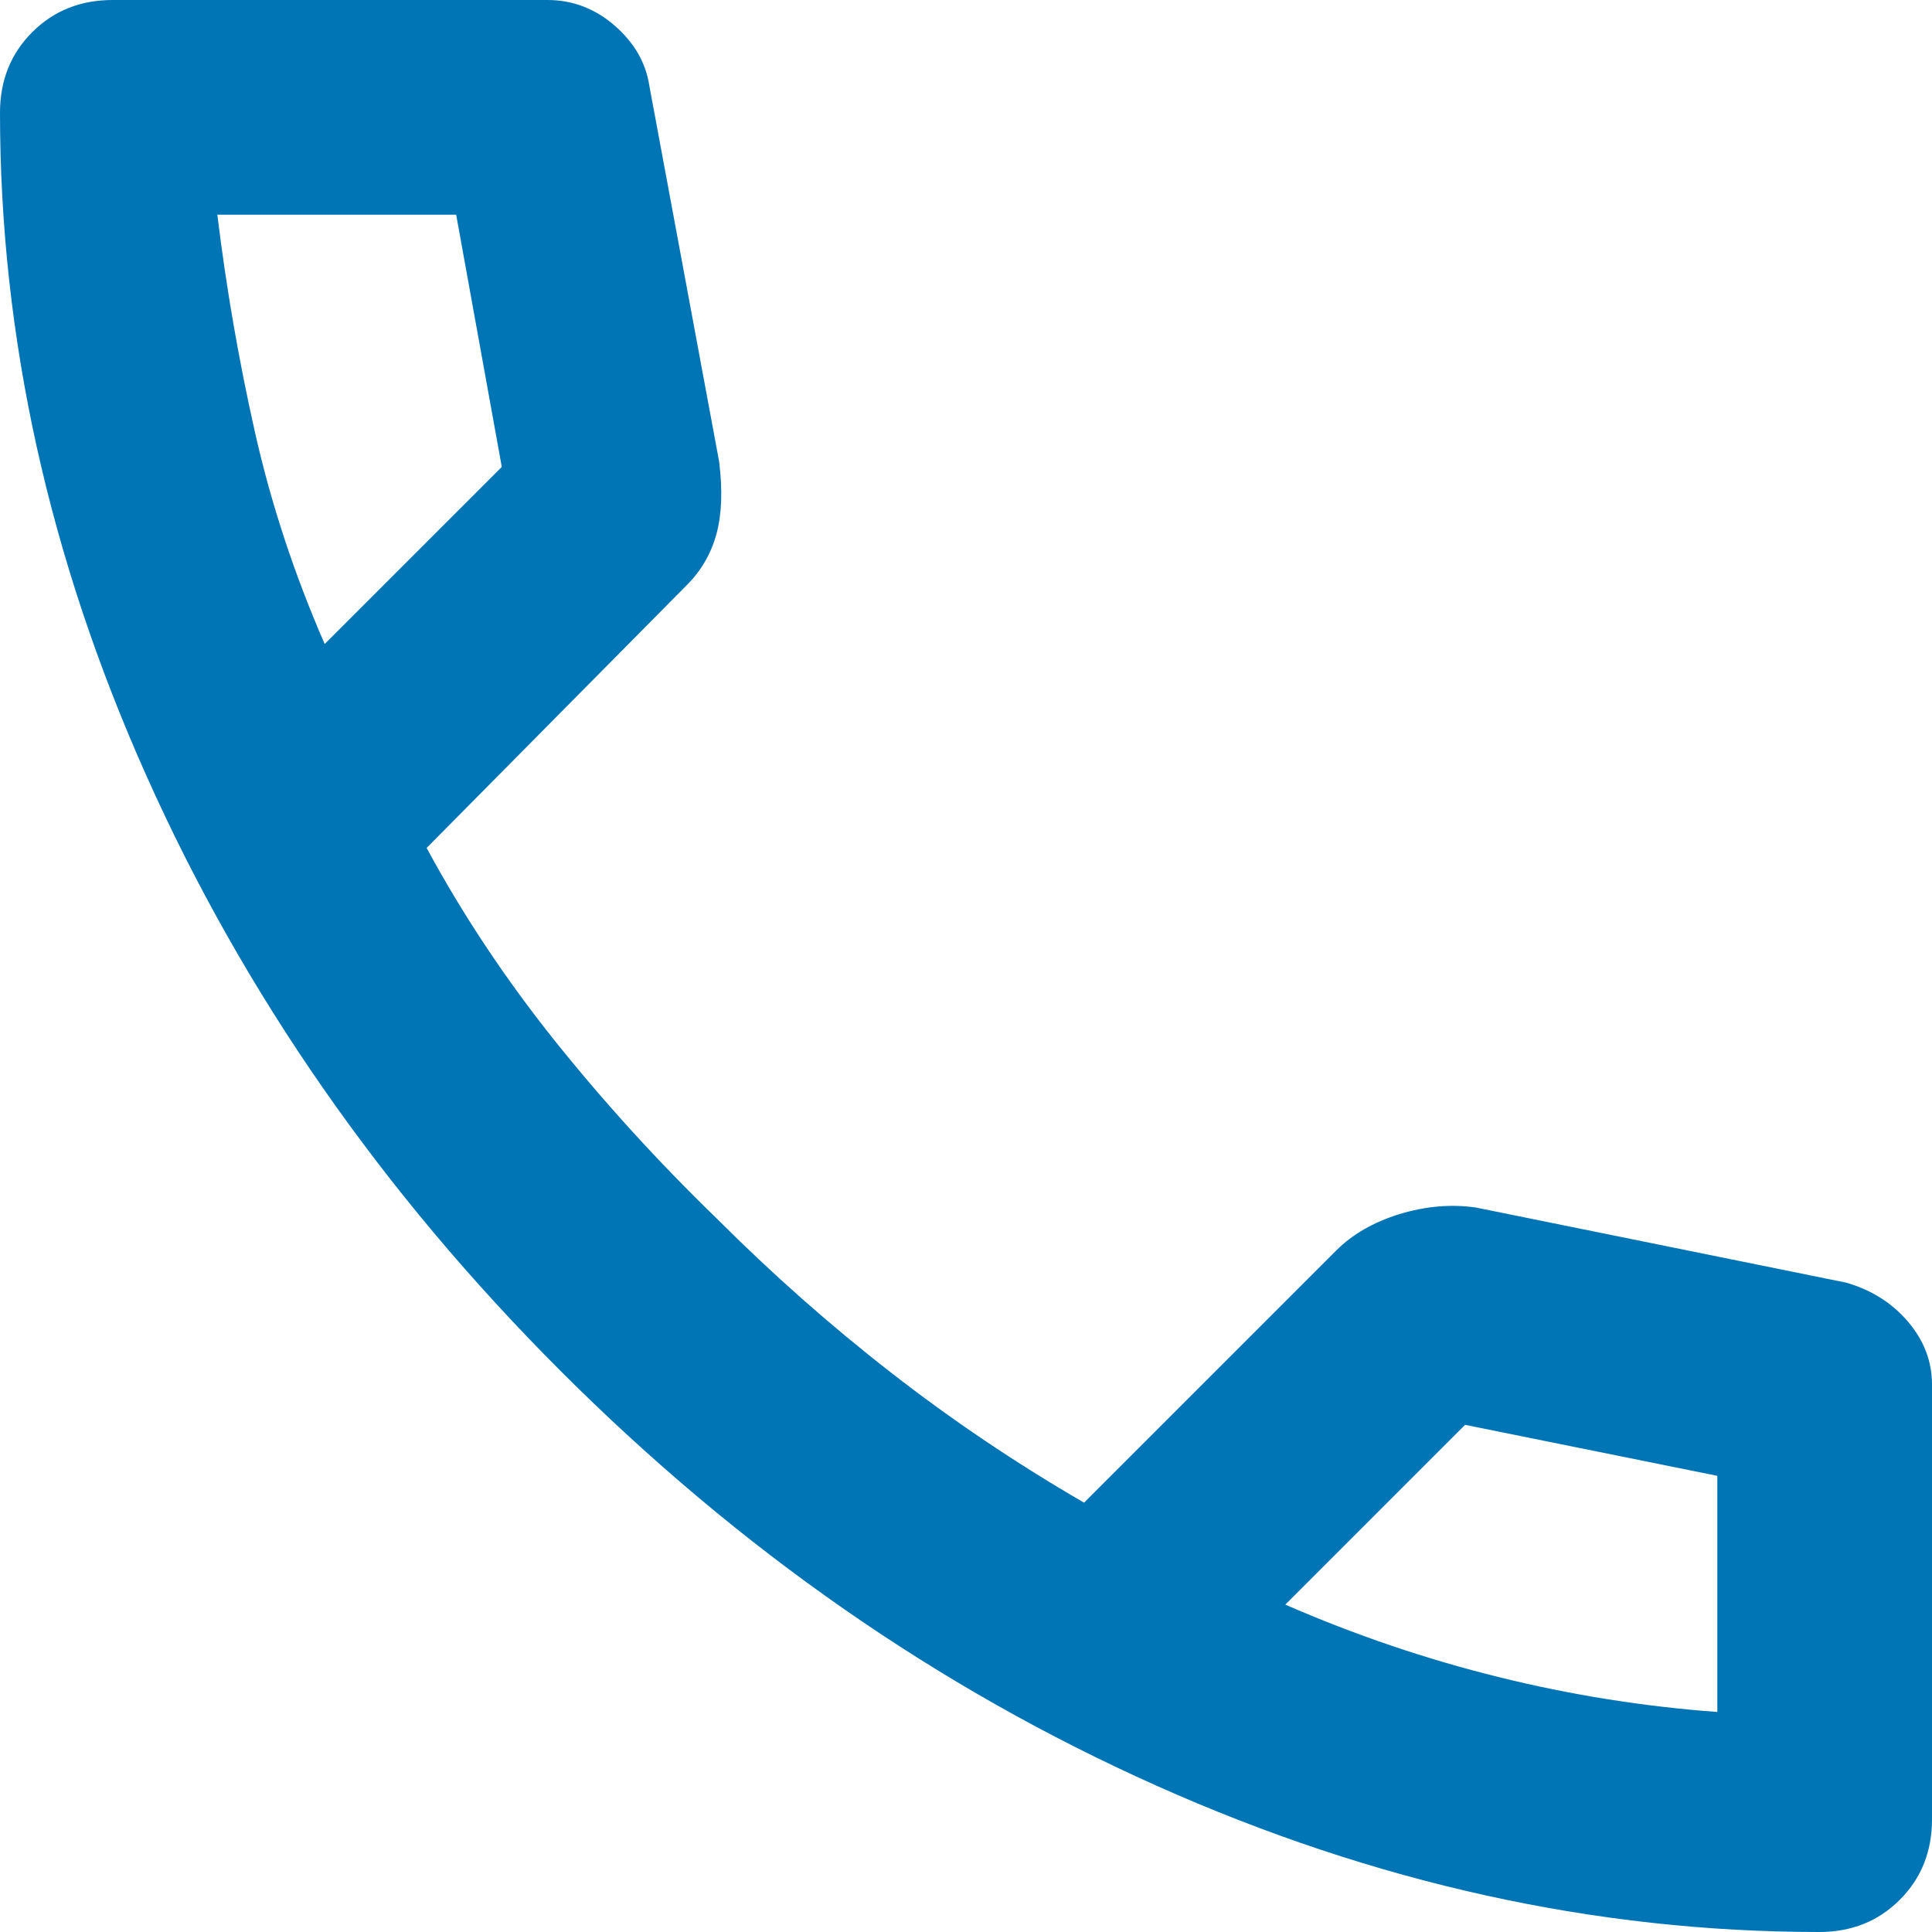
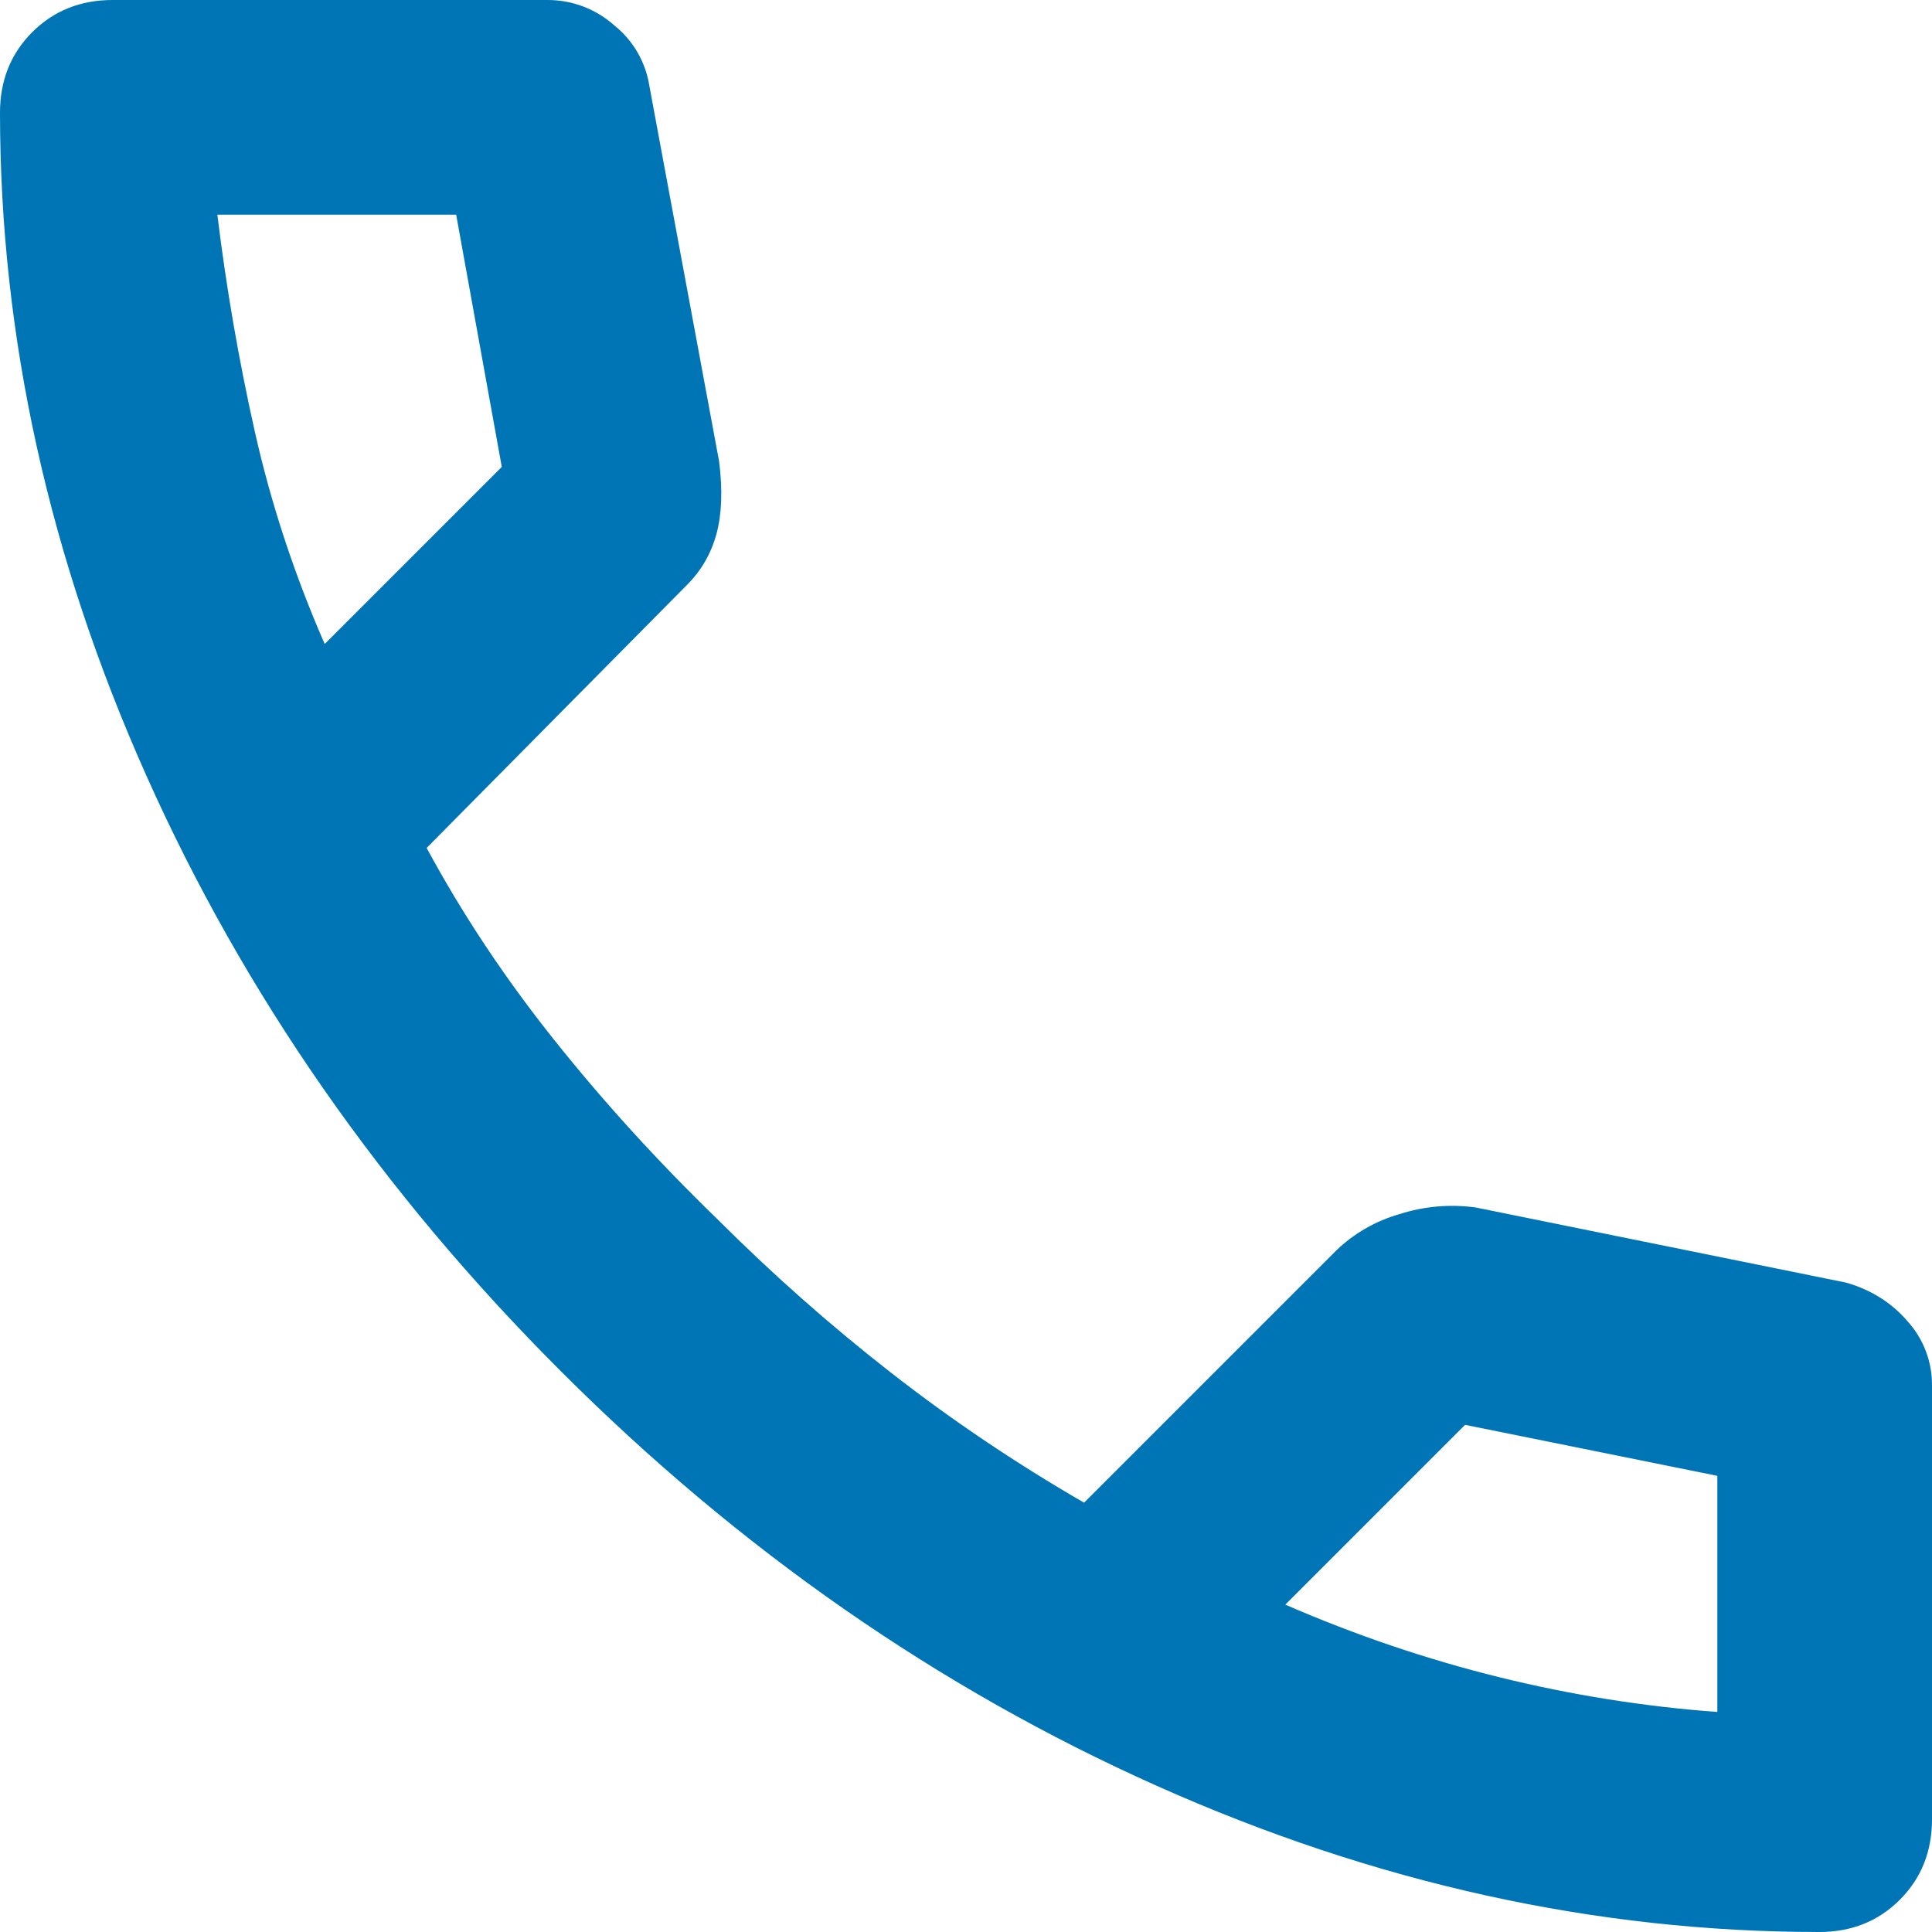
- <svg xmlns="http://www.w3.org/2000/svg" width="18" height="18" viewBox="0 0 18 18" fill="none">
-   <path d="M16.95 18C14.867 18 12.808 17.546 10.775 16.637C8.742 15.729 6.892 14.442 5.225 12.775C3.558 11.108 2.271 9.258 1.363 7.225C0.454 5.192 0 3.133 0 1.05C0 0.75 0.1 0.5 0.3 0.3C0.5 0.1 0.75 0 1.05 0H5.1C5.333 0 5.542 0.079 5.725 0.237C5.908 0.396 6.017 0.583 6.05 0.8L6.7 4.3C6.733 4.567 6.725 4.792 6.675 4.975C6.625 5.158 6.533 5.317 6.4 5.45L3.975 7.9C4.308 8.517 4.704 9.113 5.162 9.688C5.621 10.262 6.125 10.817 6.675 11.35C7.192 11.867 7.733 12.346 8.3 12.787C8.867 13.229 9.467 13.633 10.1 14L12.45 11.65C12.6 11.5 12.796 11.387 13.037 11.312C13.279 11.238 13.517 11.217 13.75 11.25L17.2 11.95C17.433 12.017 17.625 12.137 17.775 12.312C17.925 12.488 18 12.683 18 12.9V16.95C18 17.25 17.9 17.5 17.7 17.7C17.5 17.9 17.25 18 16.95 18ZM3.025 6L4.675 4.35L4.25 2H2.025C2.108 2.683 2.225 3.358 2.375 4.025C2.525 4.692 2.742 5.35 3.025 6ZM11.975 14.95C12.625 15.233 13.287 15.458 13.963 15.625C14.637 15.792 15.317 15.9 16 15.95V13.75L13.65 13.275L11.975 14.95Z" fill="#0075B5" />
+ <svg xmlns="http://www.w3.org/2000/svg" width="18" height="18" fill="none">
+   <path fill="#0075b5" d="M16.95 18q-3.125 0-6.175-1.363t-5.55-3.862-3.862-5.55T0 1.05Q0 .6.3.3t.75-.3H5.1a.93.93 0 0 1 .625.238A.9.9 0 0 1 6.05.8l.65 3.5q.05.4-.025.675T6.4 5.45L3.975 7.9q.5.926 1.187 1.787.688.863 1.513 1.663.775.775 1.625 1.438T10.1 14l2.35-2.35a1.4 1.4 0 0 1 .588-.338 1.6 1.6 0 0 1 .712-.062l3.45.7q.35.1.575.363A.88.88 0 0 1 18 12.9v4.05q0 .45-.3.75t-.75.3M3.025 6l1.65-1.65L4.25 2H2.025q.125 1.024.35 2.025T3.025 6m8.95 8.95q.975.424 1.988.675 1.013.25 2.037.325v-2.2l-2.35-.475z" />
</svg>
